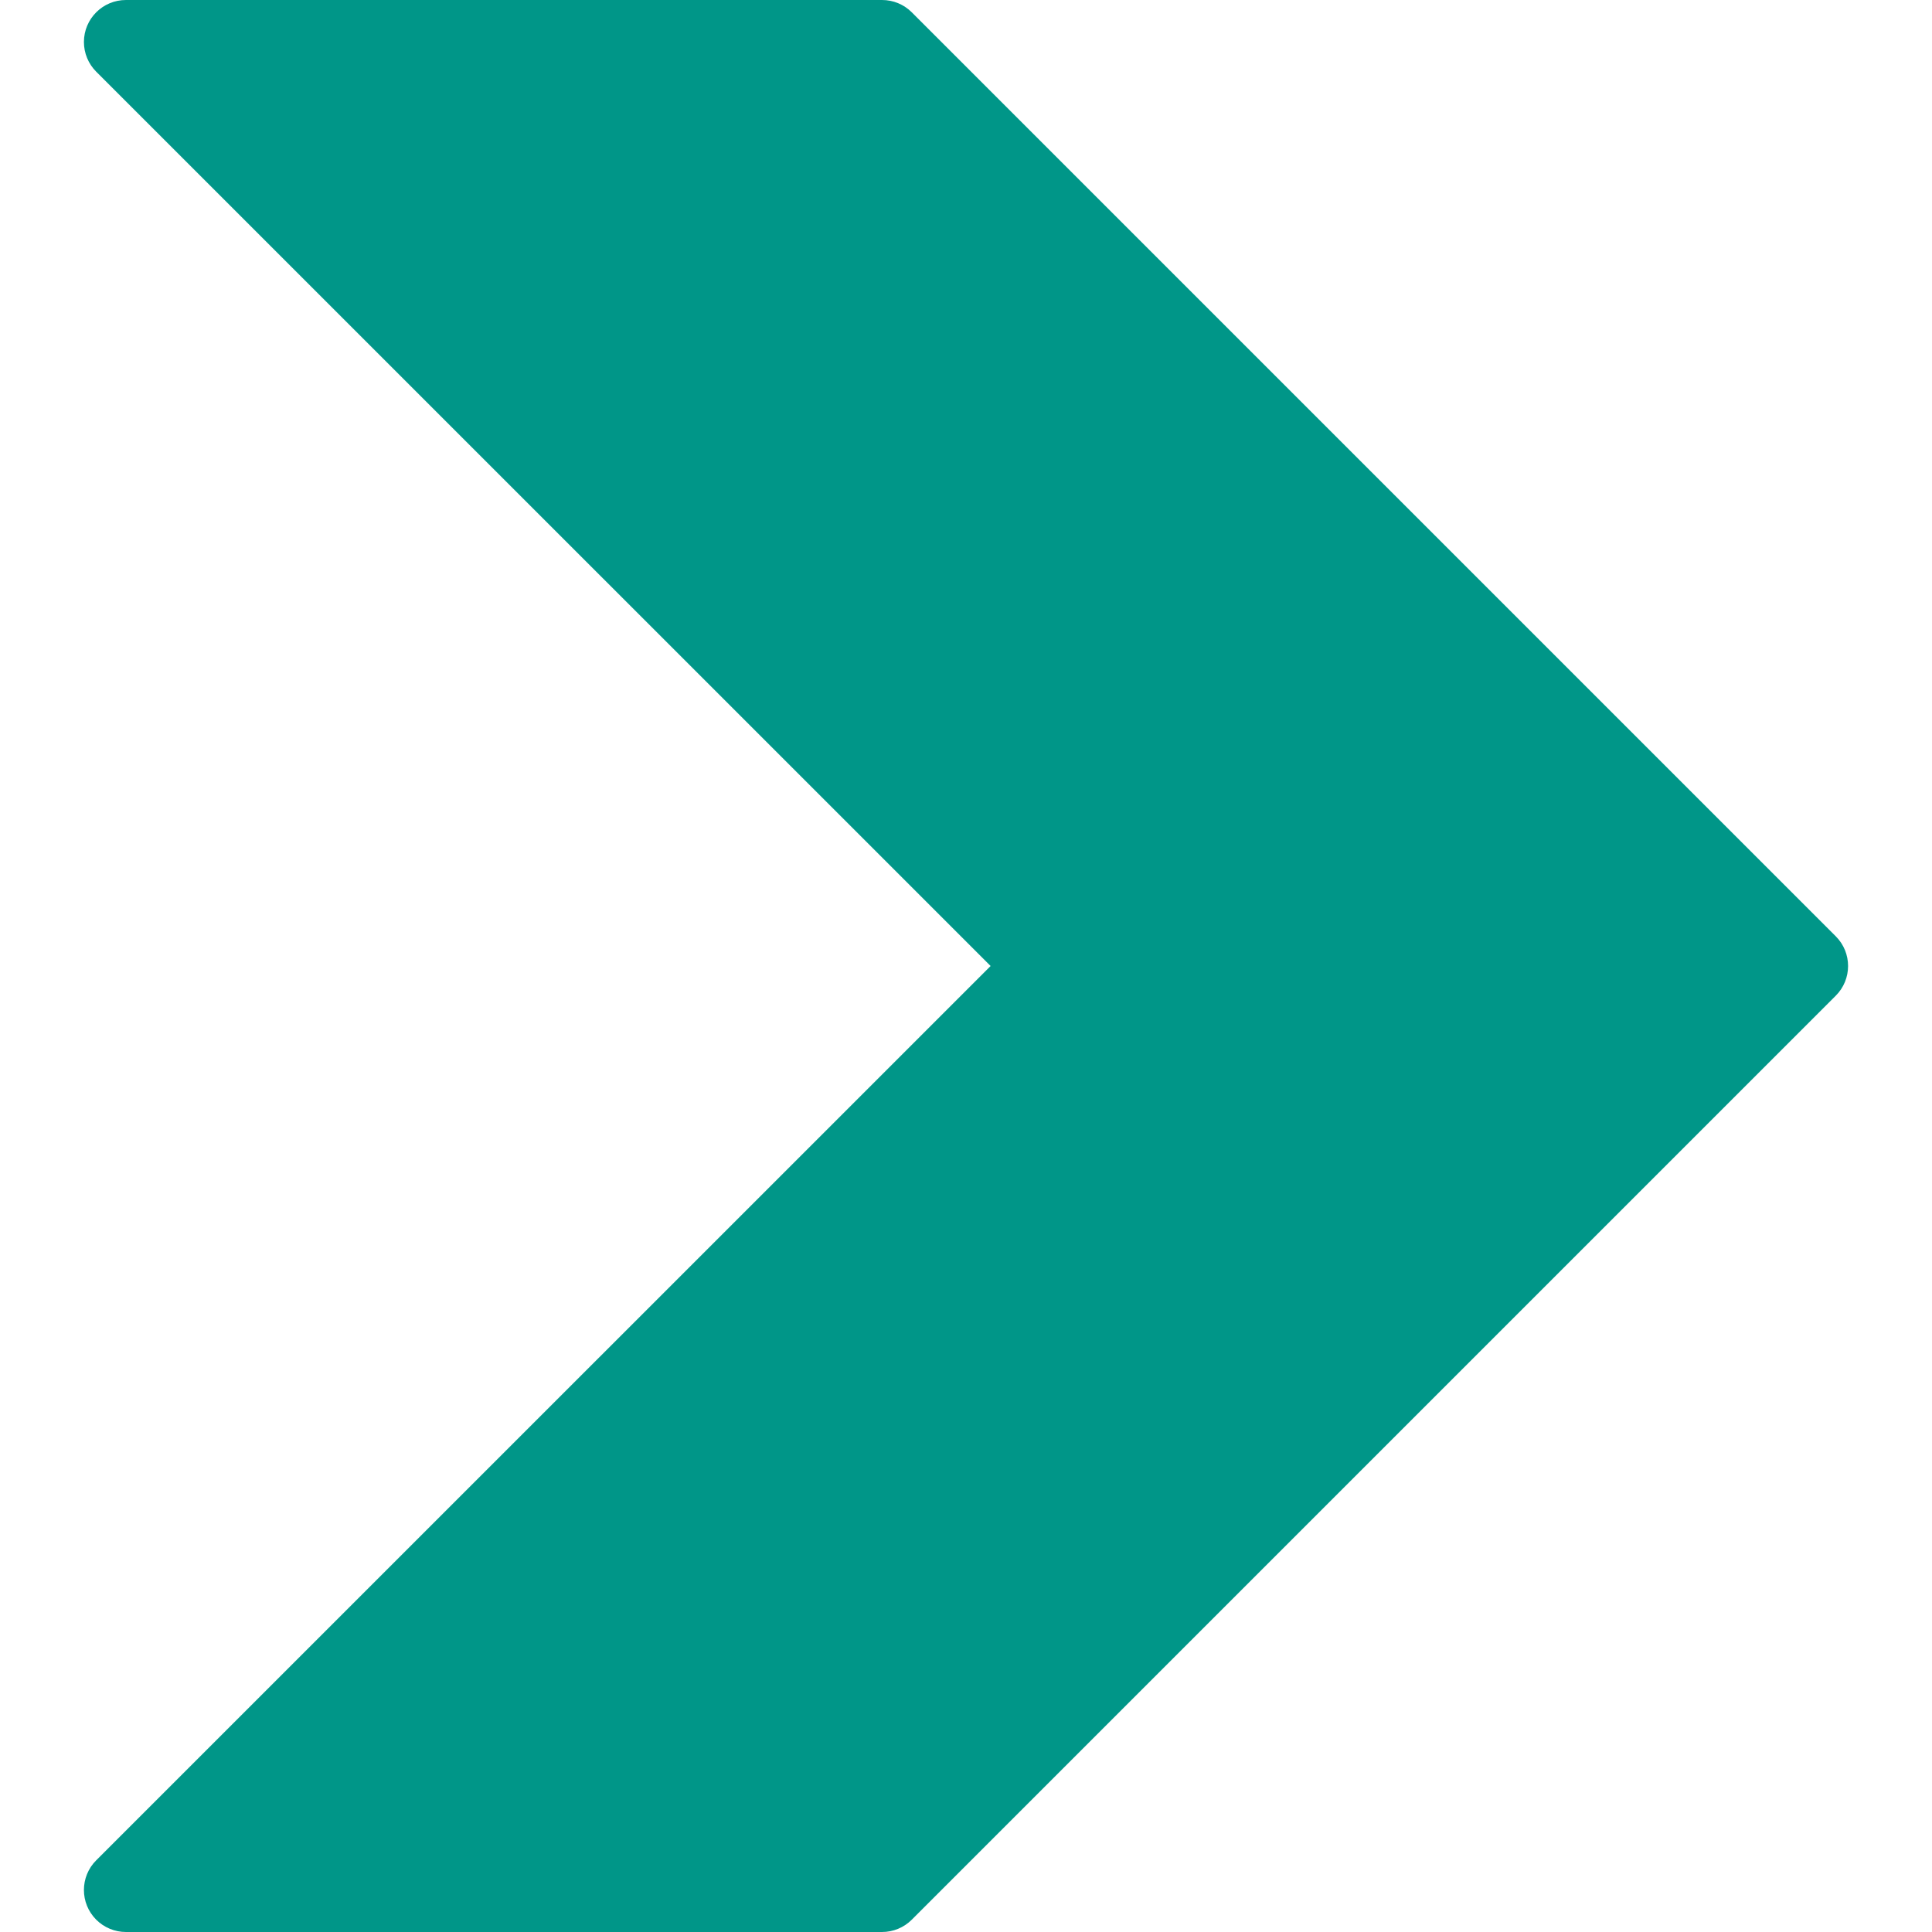
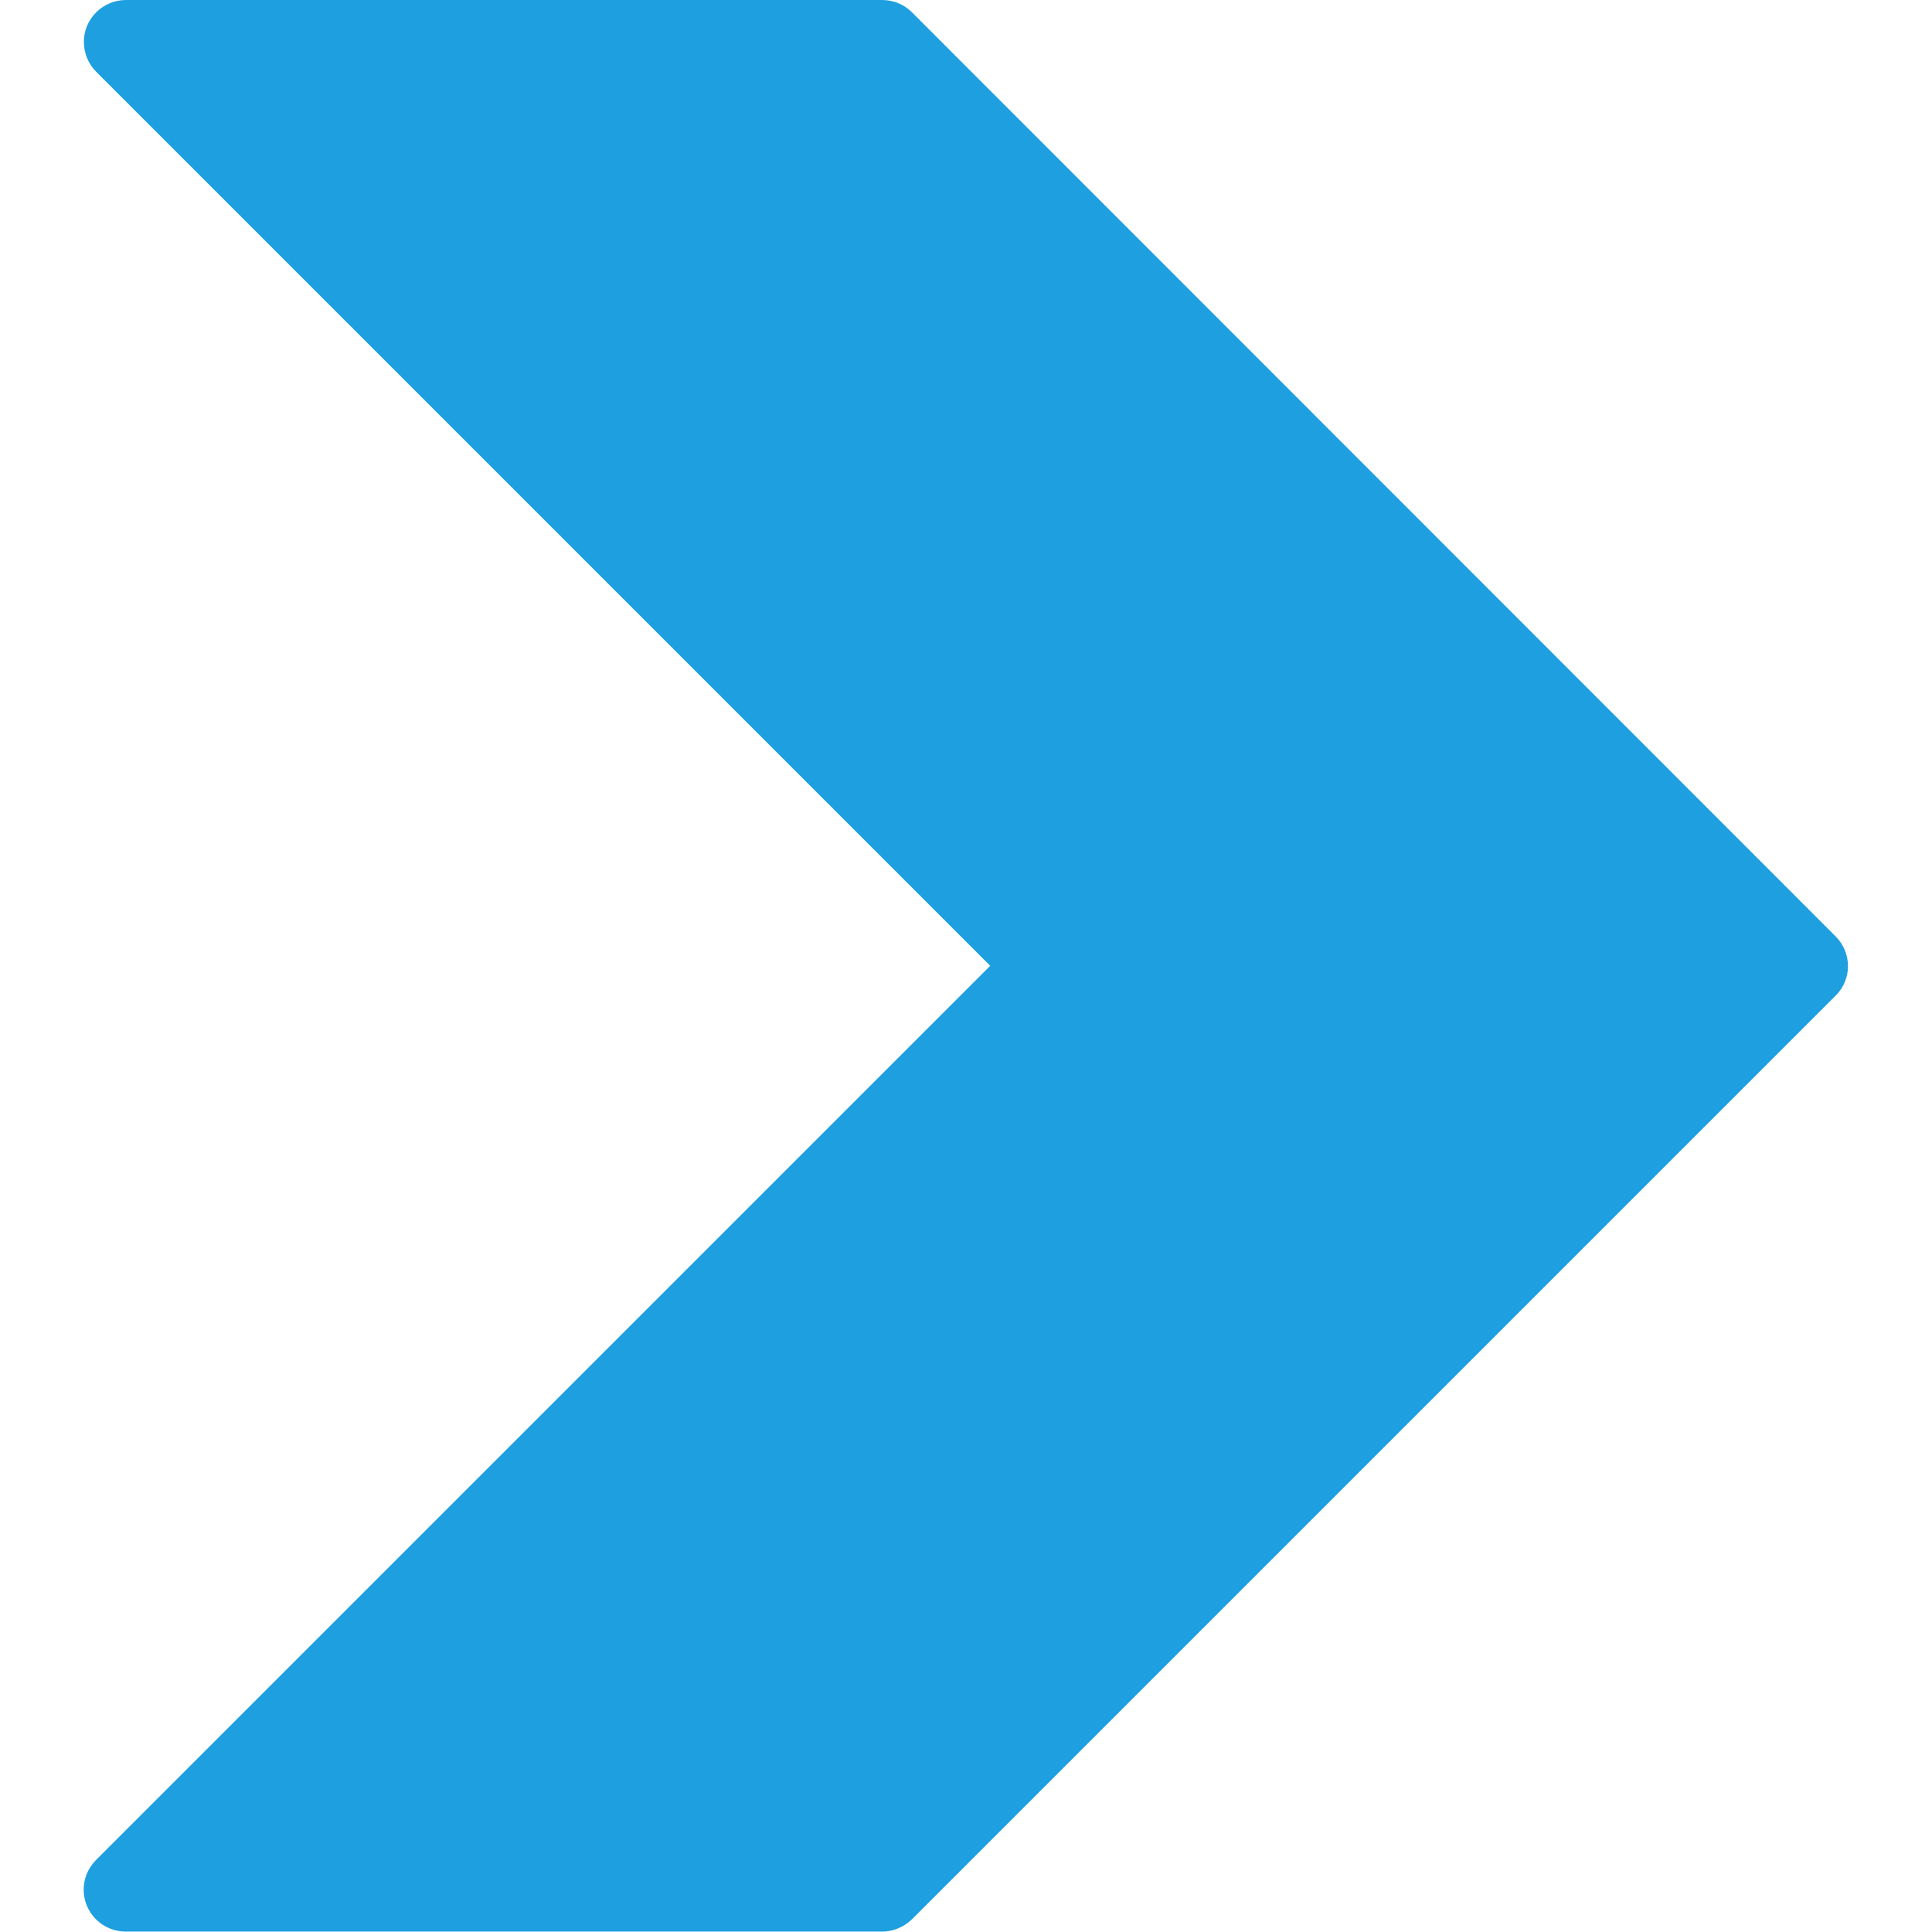
- <svg xmlns="http://www.w3.org/2000/svg" version="1.1" id="Capa_1" x="0px" y="0px" viewBox="0 0 490.667 490.667" style="enable-background:new 0 0 490.667 490.667;" xml:space="preserve">
-   <path style="fill:#009688;" d="M466.219,237.781L231.552,3.115C229.548,1.115,226.831-0.005,224,0H32  c-5.891-0.011-10.675,4.757-10.686,10.648c-0.005,2.84,1.123,5.565,3.134,7.571l227.136,227.115L24.448,472.448  c-4.171,4.16-4.179,10.914-0.019,15.085c2.006,2.011,4.731,3.139,7.571,3.134h192c2.831,0.005,5.548-1.115,7.552-3.115  l234.667-234.667c4.171-4.16,4.179-10.914,0.019-15.085C466.231,237.794,466.225,237.788,466.219,237.781z" />
-   <g>
- </g>
-   <g>
- </g>
-   <g>
- </g>
-   <g>
- </g>
-   <g>
- </g>
-   <g>
- </g>
-   <g>
- </g>
-   <g>
- </g>
-   <g>
- </g>
-   <g>
- </g>
-   <g>
- </g>
-   <g>
- </g>
-   <g>
- </g>
-   <g>
- </g>
-   <g>
- </g>
+ <svg xmlns="http://www.w3.org/2000/svg" version="1.1" id="Capa_1" x="0px" y="0px" viewBox="0 0 490.7 490.7" style="enable-background:new 0 0 490.7 490.7;" xml:space="preserve">
+   <style type="text/css">
+ 	.st0{opacity:0.9;fill:#0695DD;}
+ </style>
+   <path class="st0" d="M466.2,237.8L231.6,3.1c-2-2-4.7-3.1-7.6-3.1H32c-5.9,0-10.7,4.8-10.7,10.6c0,2.8,1.1,5.6,3.1,7.6l227.1,227.1  L24.4,472.4c-4.2,4.2-4.2,10.9,0,15.1c2,2,4.7,3.1,7.6,3.1h192c2.8,0,5.5-1.1,7.6-3.1l234.7-234.7  C470.4,248.7,470.4,242,466.2,237.8C466.2,237.8,466.2,237.8,466.2,237.8z" />
</svg>
